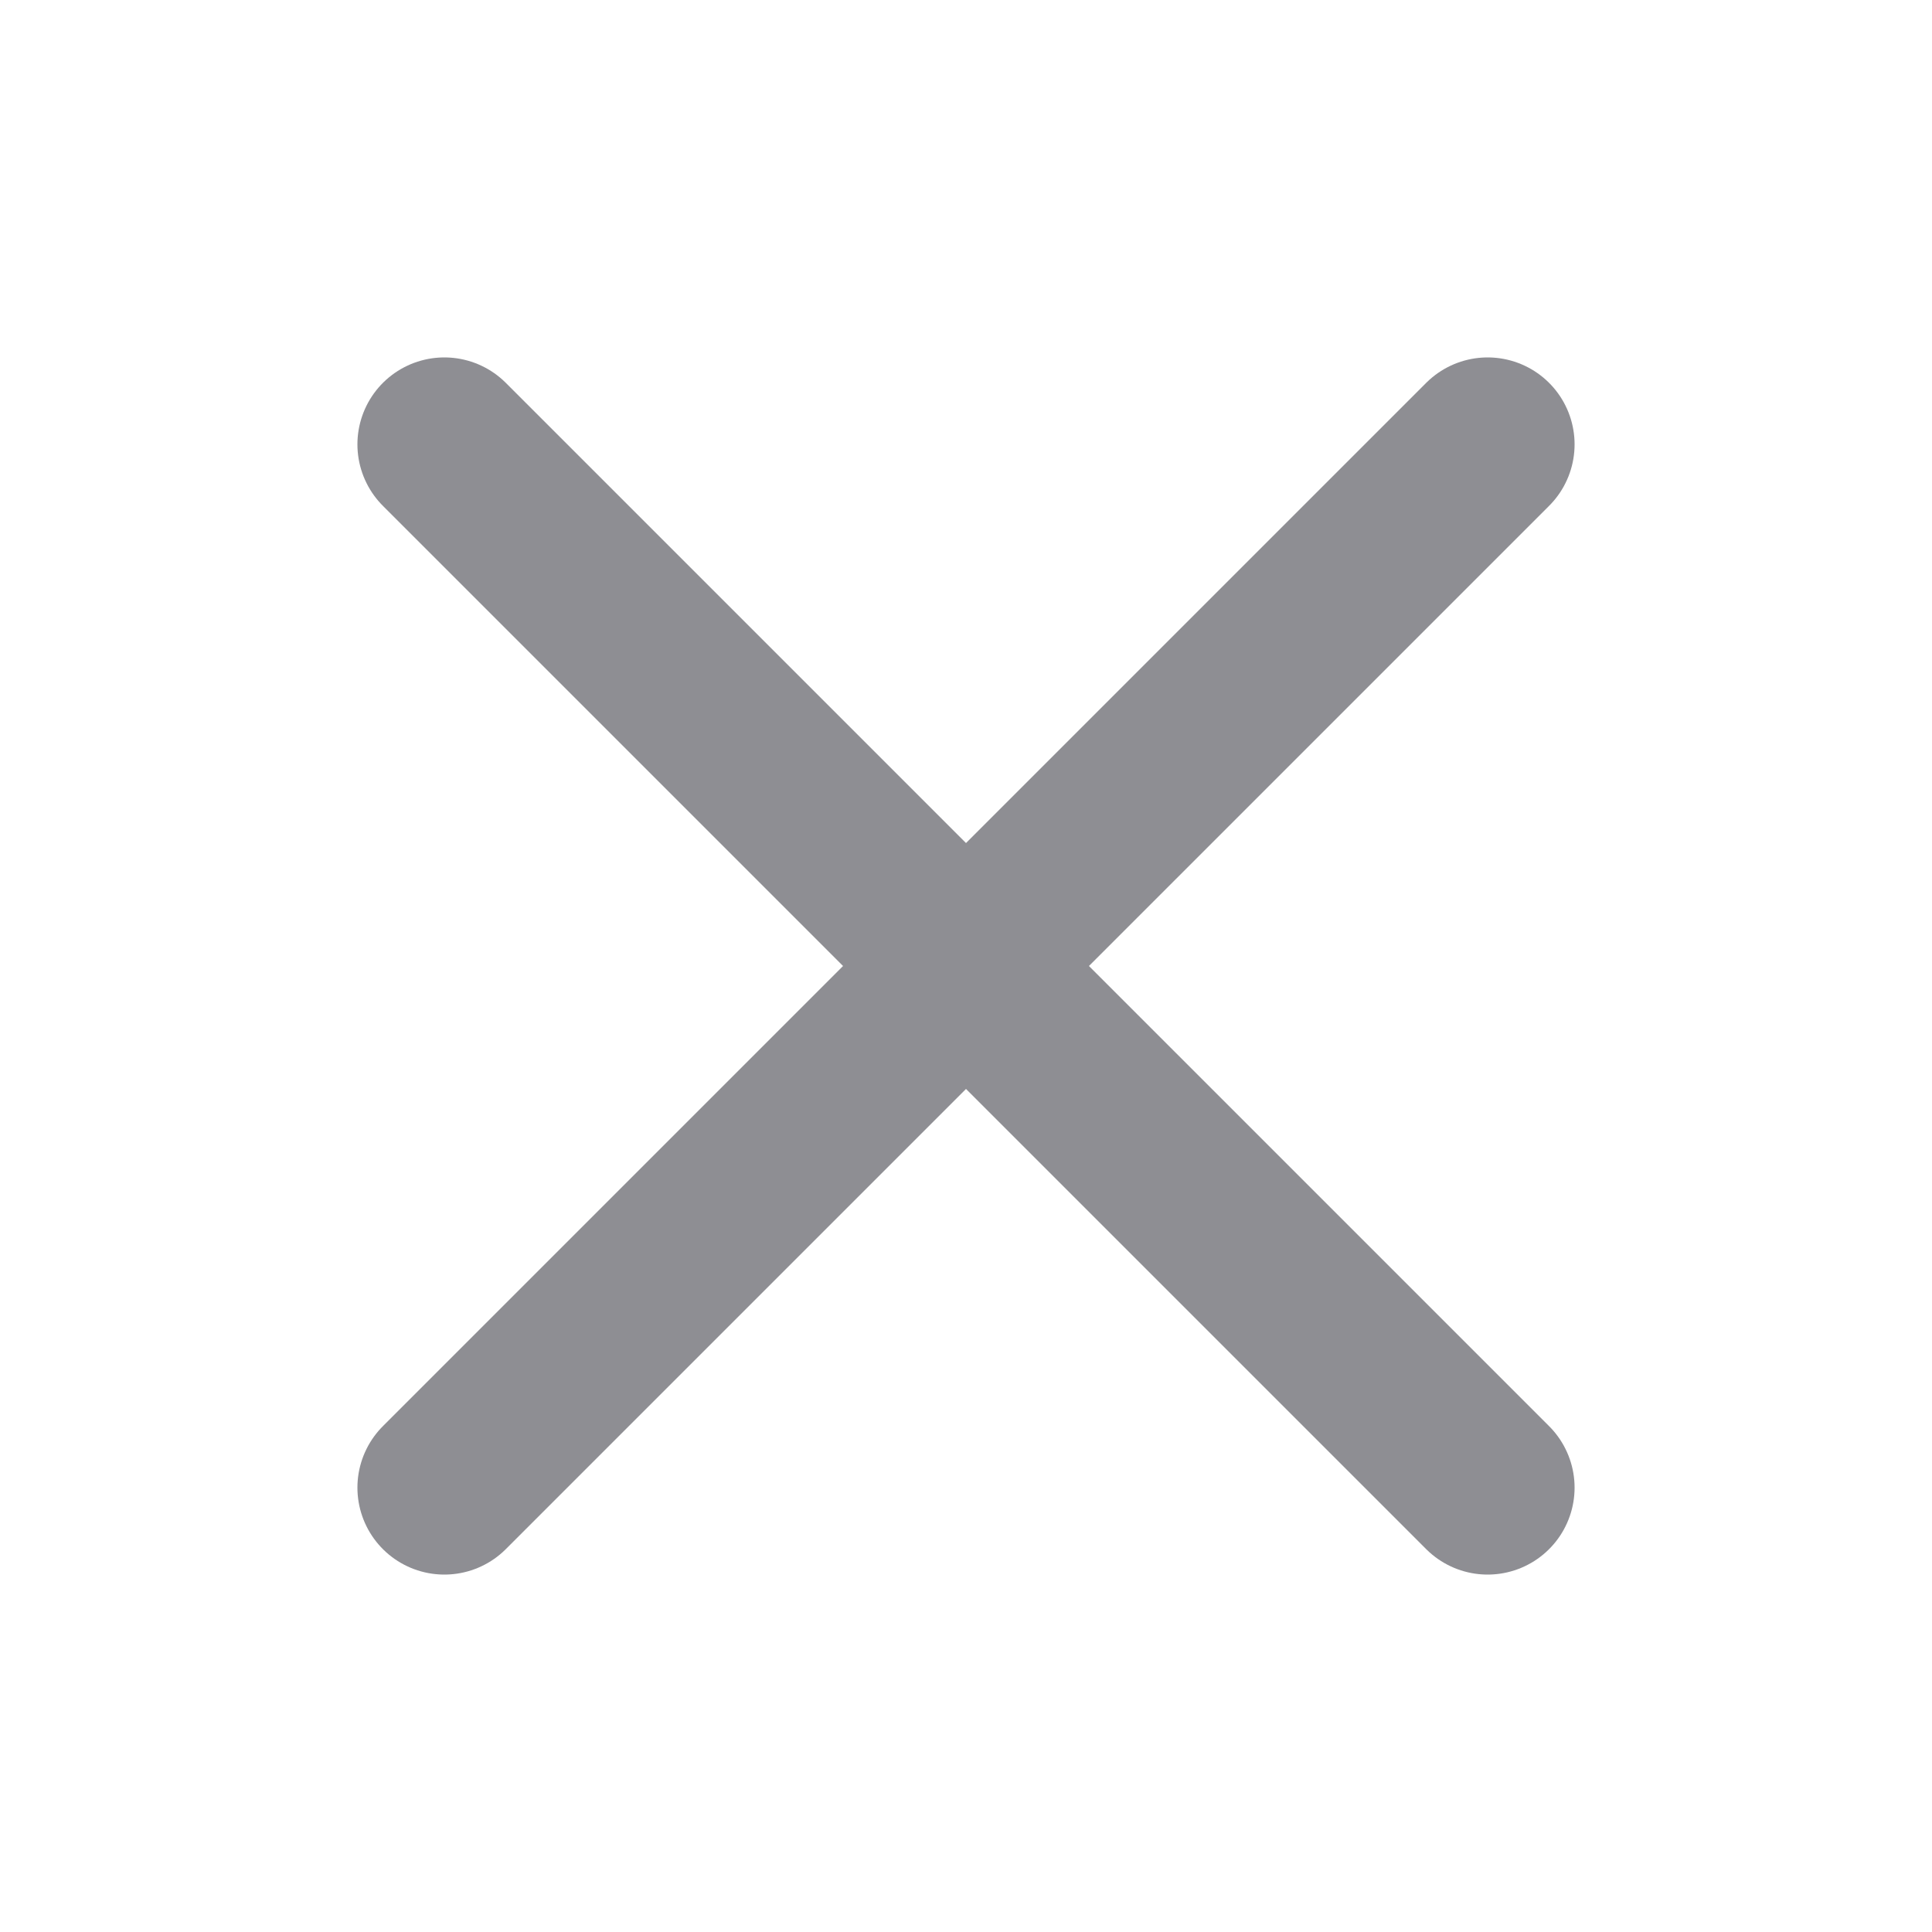
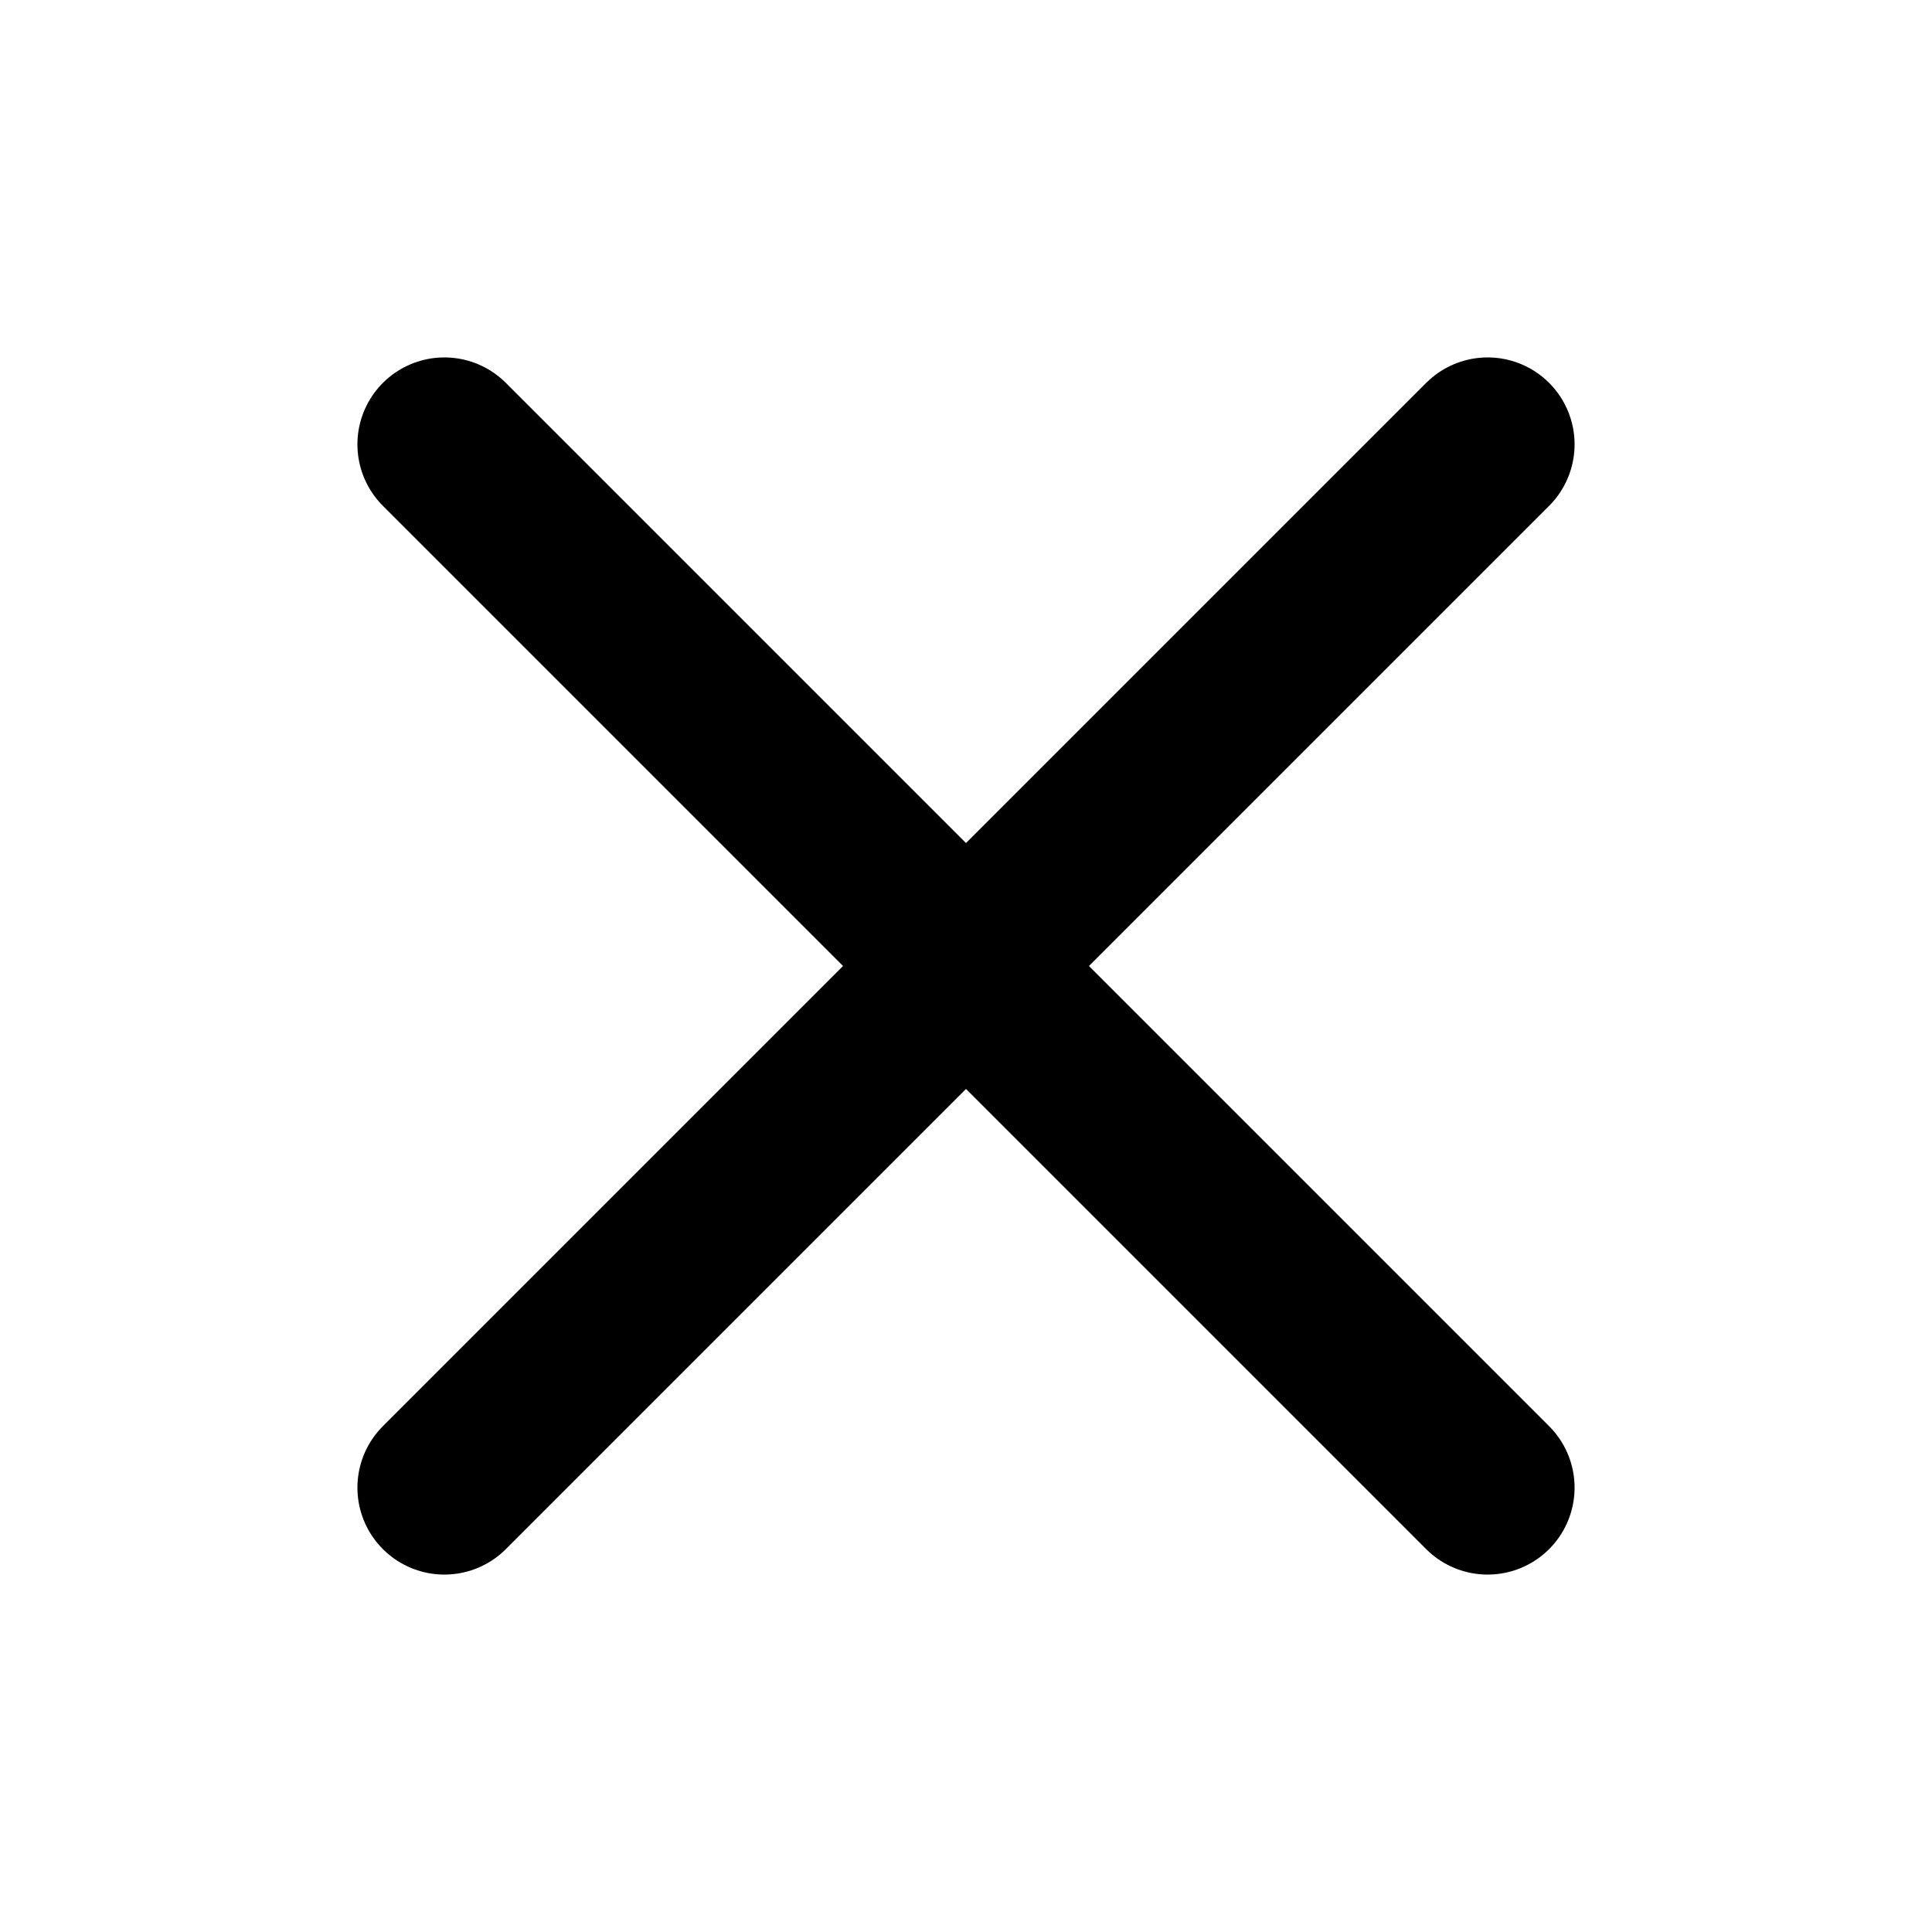
<svg xmlns="http://www.w3.org/2000/svg" width="24" height="24" viewBox="0 0 24 24" fill="none">
  <g transform="translate(12 12) scale(1.08) translate(-12 -12)">
-     <path d="M18 18L12 12M12 12L6 6M12 12L18 6M12 12L6 18" stroke="#8E8E93" stroke-width="2" stroke-linecap="round" stroke-linejoin="round" />
+     <path d="M18 18L12 12M12 12L6 6M12 12L18 6M12 12L6 18" stroke="currentColor" stroke-width="2" stroke-linecap="round" stroke-linejoin="round" />
  </g>
</svg>
